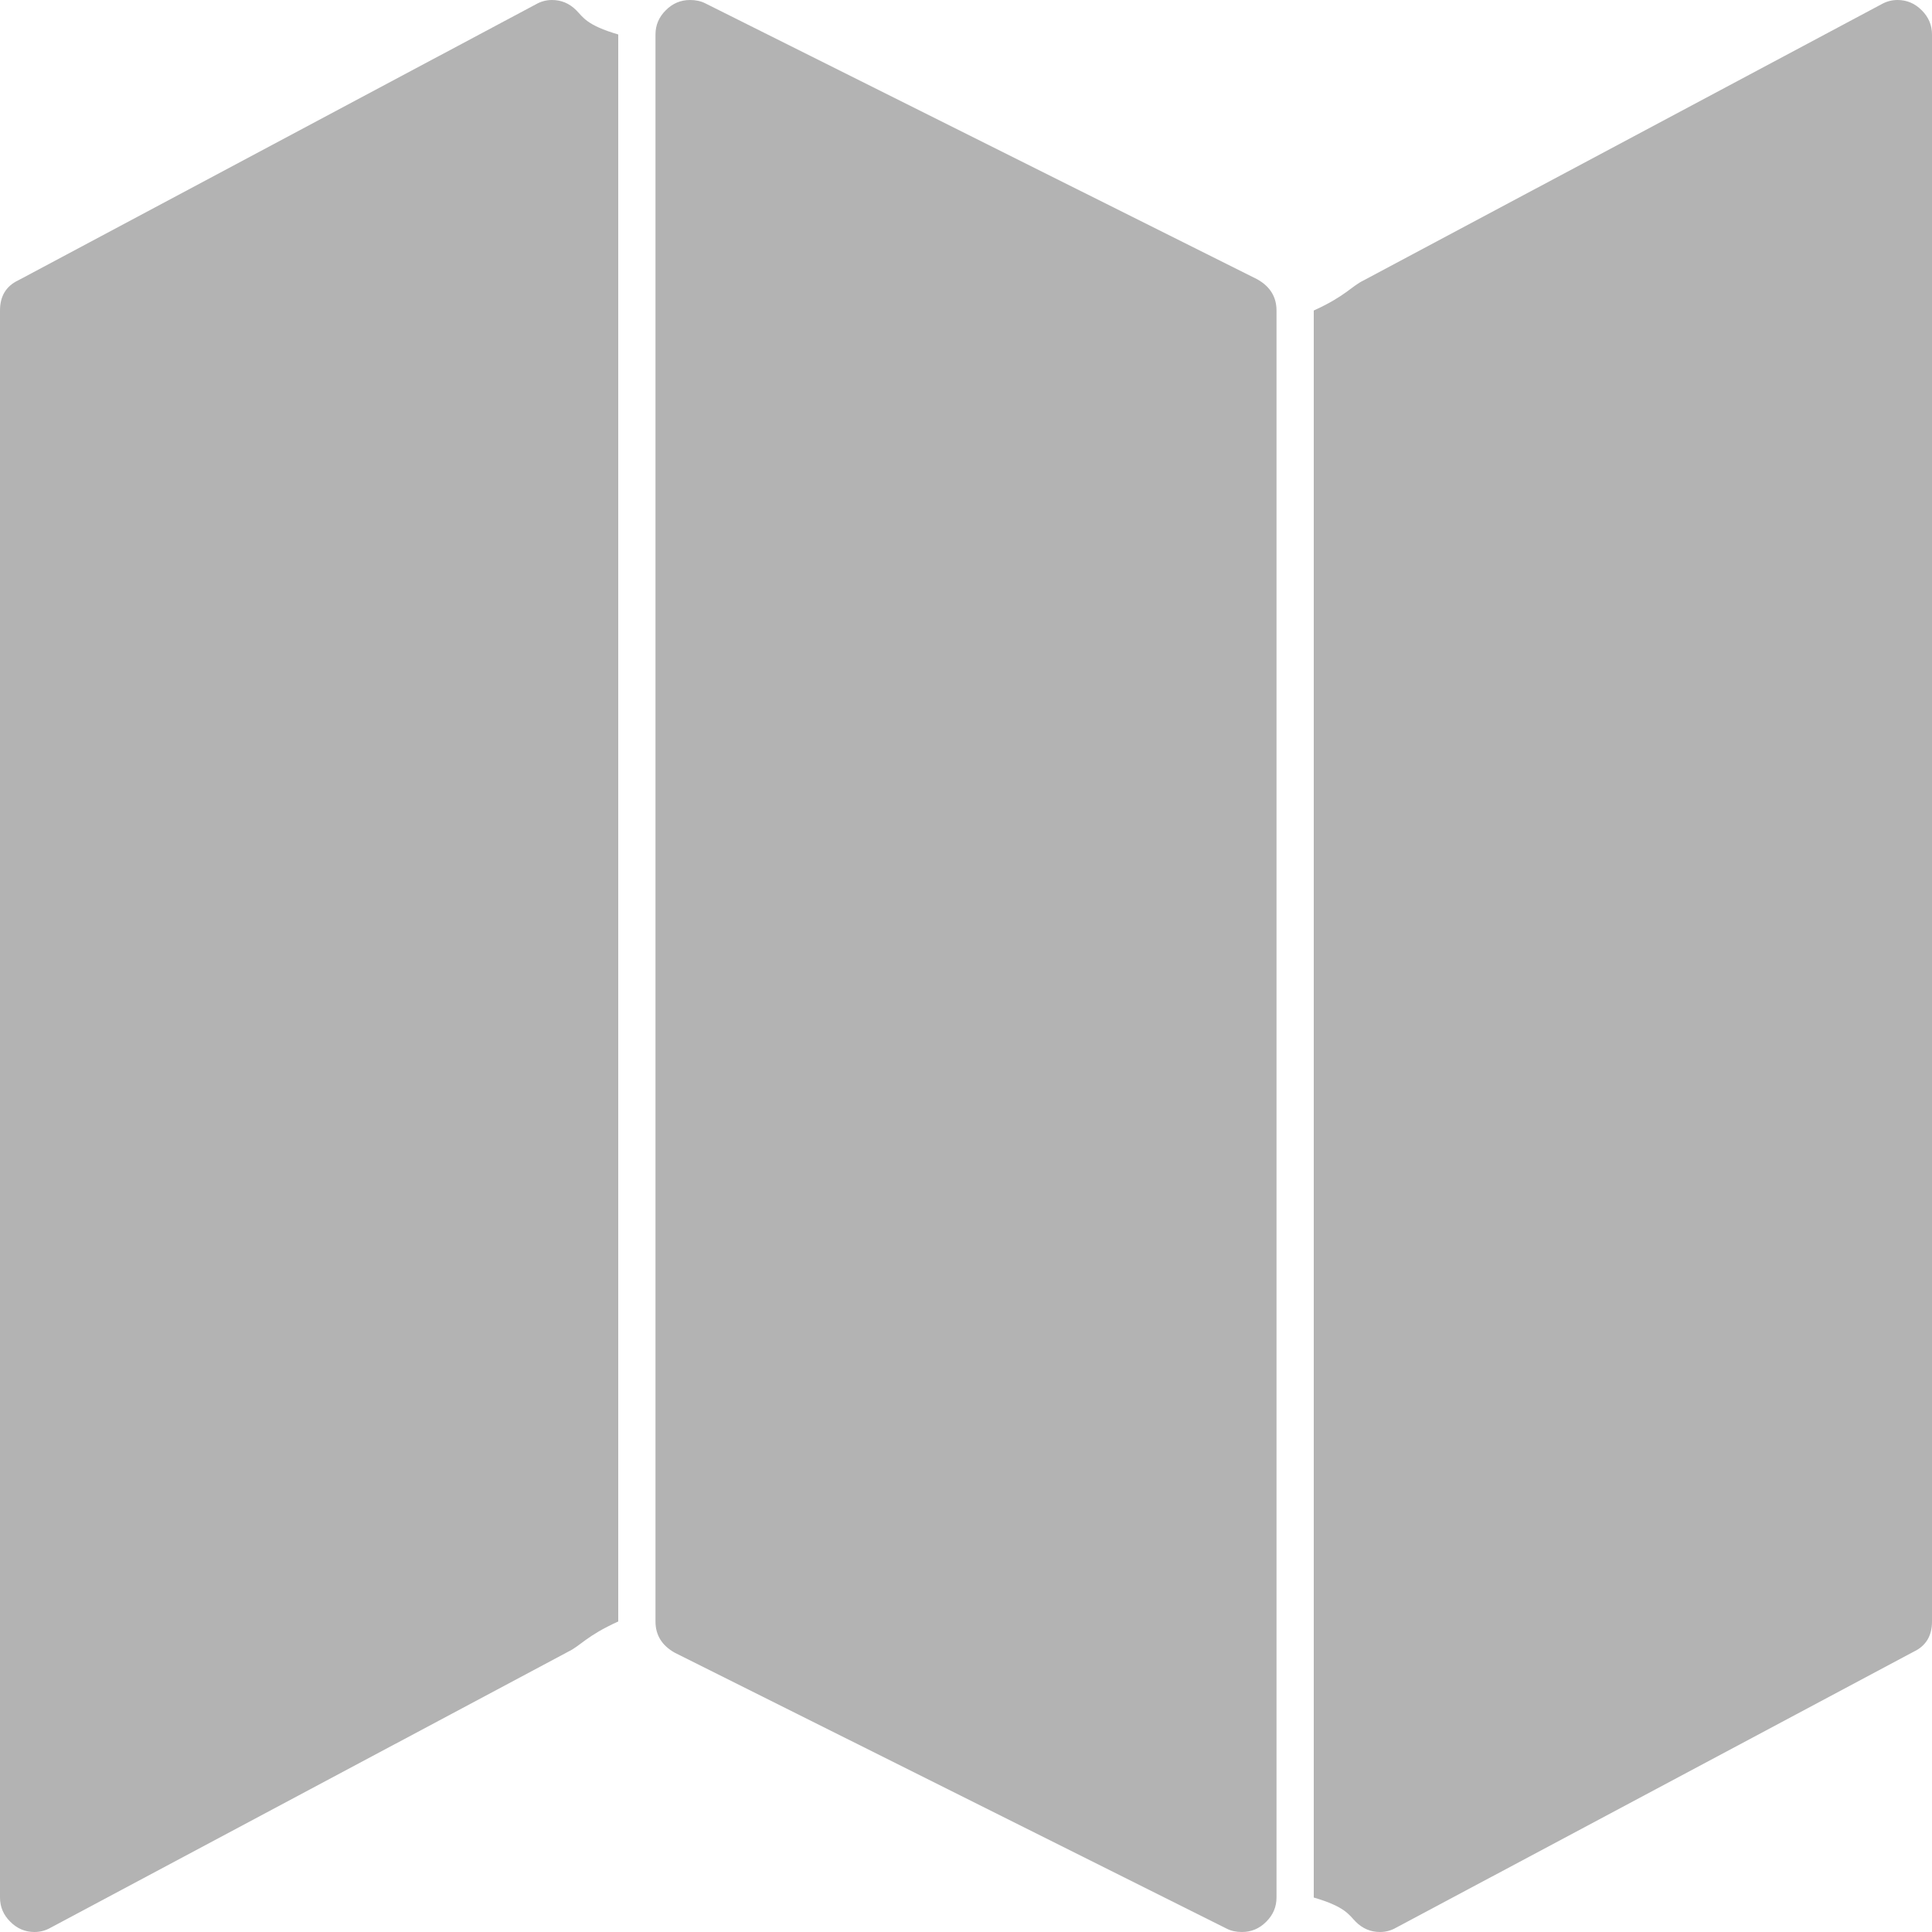
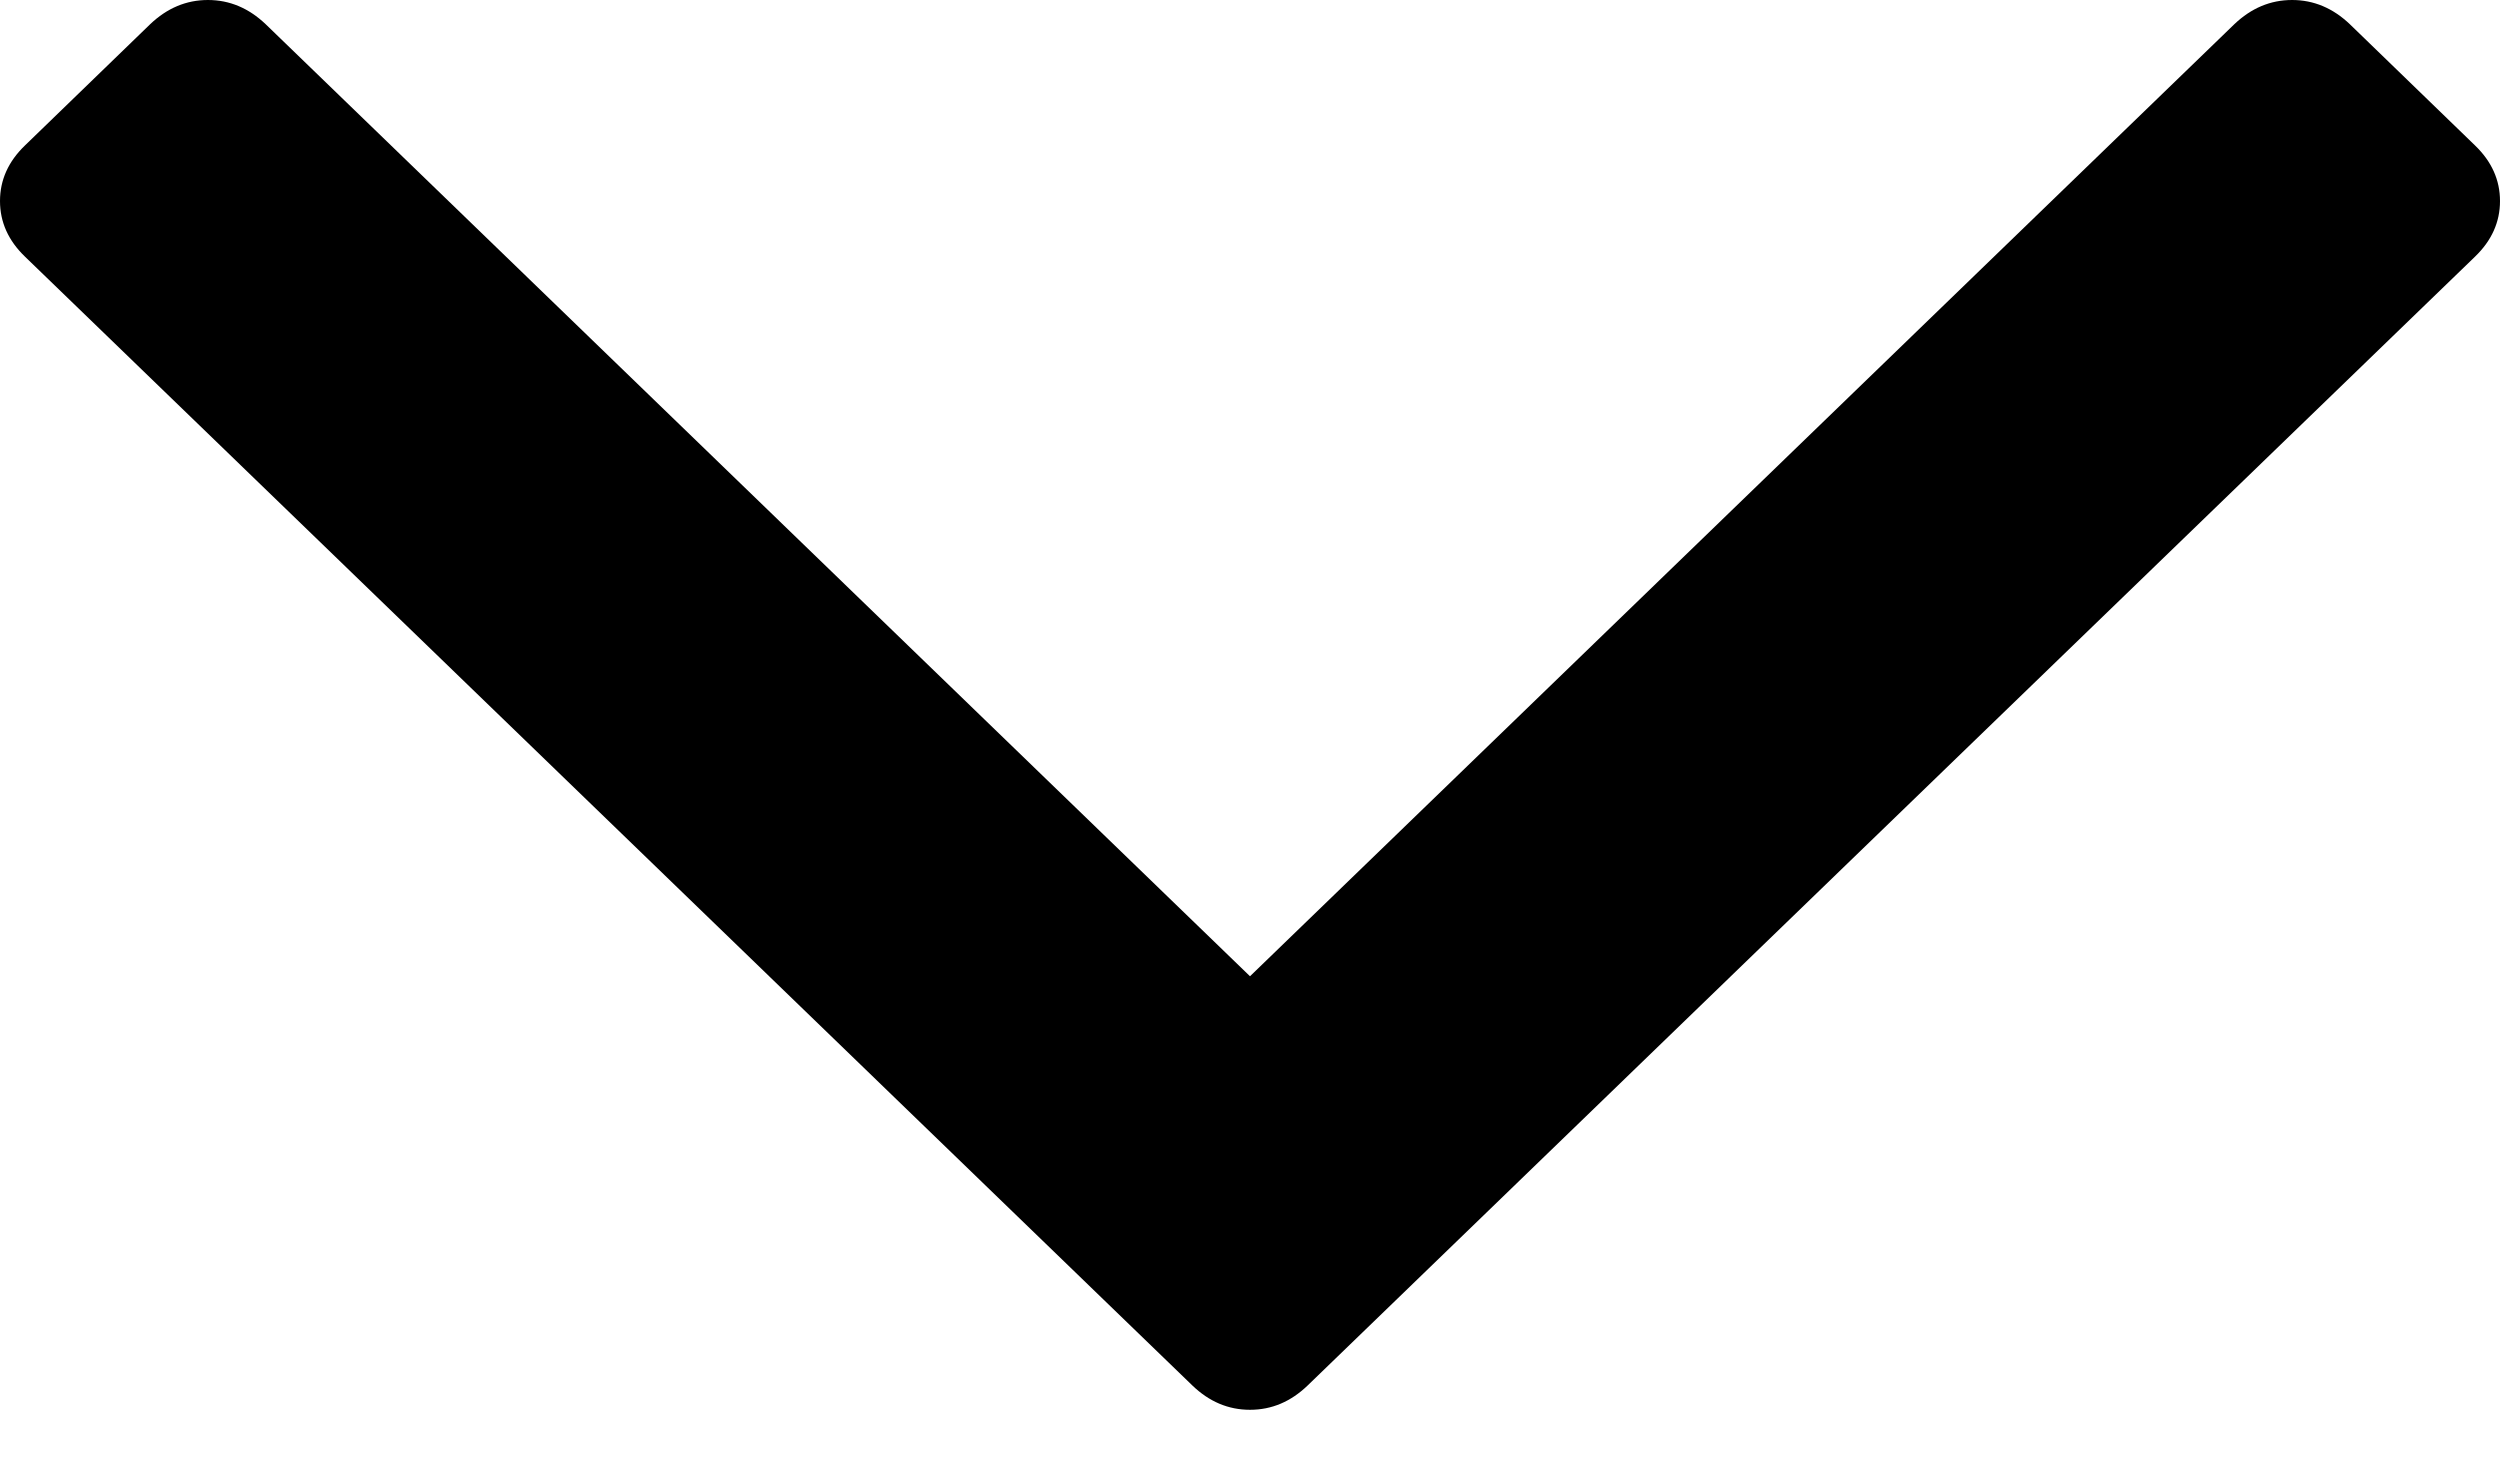
- <svg xmlns="http://www.w3.org/2000/svg" version="1.1" width="25px" height="25px">
-   <g transform="matrix(1 0 0 1 -50 -215 )">
-     <path d="M 6.934 0.056  C 6.999 0.019  7.068 0  7.143 0  C 7.264 0  7.368 0.044  7.457 0.133  C 7.545 0.221  7.589 0.326  8 0.446  L 8 20.982  C 7.589 21.168  7.51 21.298  7.352 21.373  L 0.656 24.944  C 0.591 24.981  0.521 25  0.446 25  C 0.326 25  0.221 24.956  0.133 24.867  C 0.044 24.779  0 24.674  0 24.554  L 0 4.018  C 0 3.832  0.079 3.702  0.237 3.627  L 6.934 0.056  Z M 24.344 0.056  C 24.409 0.019  24.479 0  24.554 0  C 24.674 0  24.779 0.044  24.867 0.133  C 24.956 0.221  25 0.326  25 0.446  L 25 20.982  C 25 21.168  24.921 21.298  24.763 21.373  L 18.066 24.944  C 18.001 24.981  17.932 25  17.857 25  C 17.736 25  17.632 24.956  17.543 24.867  C 17.455 24.779  17.411 24.674  17 24.554  L 17 4.018  C 17.411 3.832  17.49 3.702  17.648 3.627  L 24.344 0.056  Z M 8.615 0.133  C 8.703 0.044  8.808 0  8.929 0  C 9.003 0  9.068 0.014  9.124 0.042  L 16.267 3.613  C 16.434 3.706  16.518 3.841  16.518 4.018  L 16.518 24.554  C 16.518 24.674  16.474 24.779  16.385 24.867  C 16.297 24.956  16.192 25  16.071 25  C 15.997 25  15.932 24.986  15.876 24.958  L 8.733 21.387  C 8.566 21.294  8.482 21.159  8.482 20.982  L 8.482 0.446  C 8.482 0.326  8.526 0.221  8.615 0.133  Z " fill-rule="nonzero" fill="#000000" stroke="none" fill-opacity="0.298" transform="matrix(1 0 0 1 50 215 )" />
+ <svg xmlns="http://www.w3.org/2000/svg" version="1.1" width="12px" height="7px">
+   <g transform="matrix(1 0 0 1 -183 -174 )">
+     <path d="M 11.88 0.698  C 11.96 0.775  12 0.864  12 0.965  C 12 1.066  11.96 1.155  11.88 1.232  L 6.277 6.65  C 6.196 6.728  6.104 6.767  6 6.767  C 5.896 6.767  5.804 6.728  5.723 6.65  L 0.12 1.232  C 0.04 1.155  0 1.066  0 0.965  C 0 0.864  0.04 0.775  0.12 0.698  L 0.721 0.116  C 0.802 0.039  0.894 0  0.998 0  C 1.102 0  1.194 0.039  1.275 0.116  L 6 4.686  L 10.725 0.116  C 10.806 0.039  10.898 0  11.002 0  C 11.106 0  11.198 0.039  11.279 0.116  L 11.88 0.698  Z " fill-rule="nonzero" fill="#000000" stroke="none" transform="matrix(1 0 0 1 183 174 )" />
  </g>
</svg>
